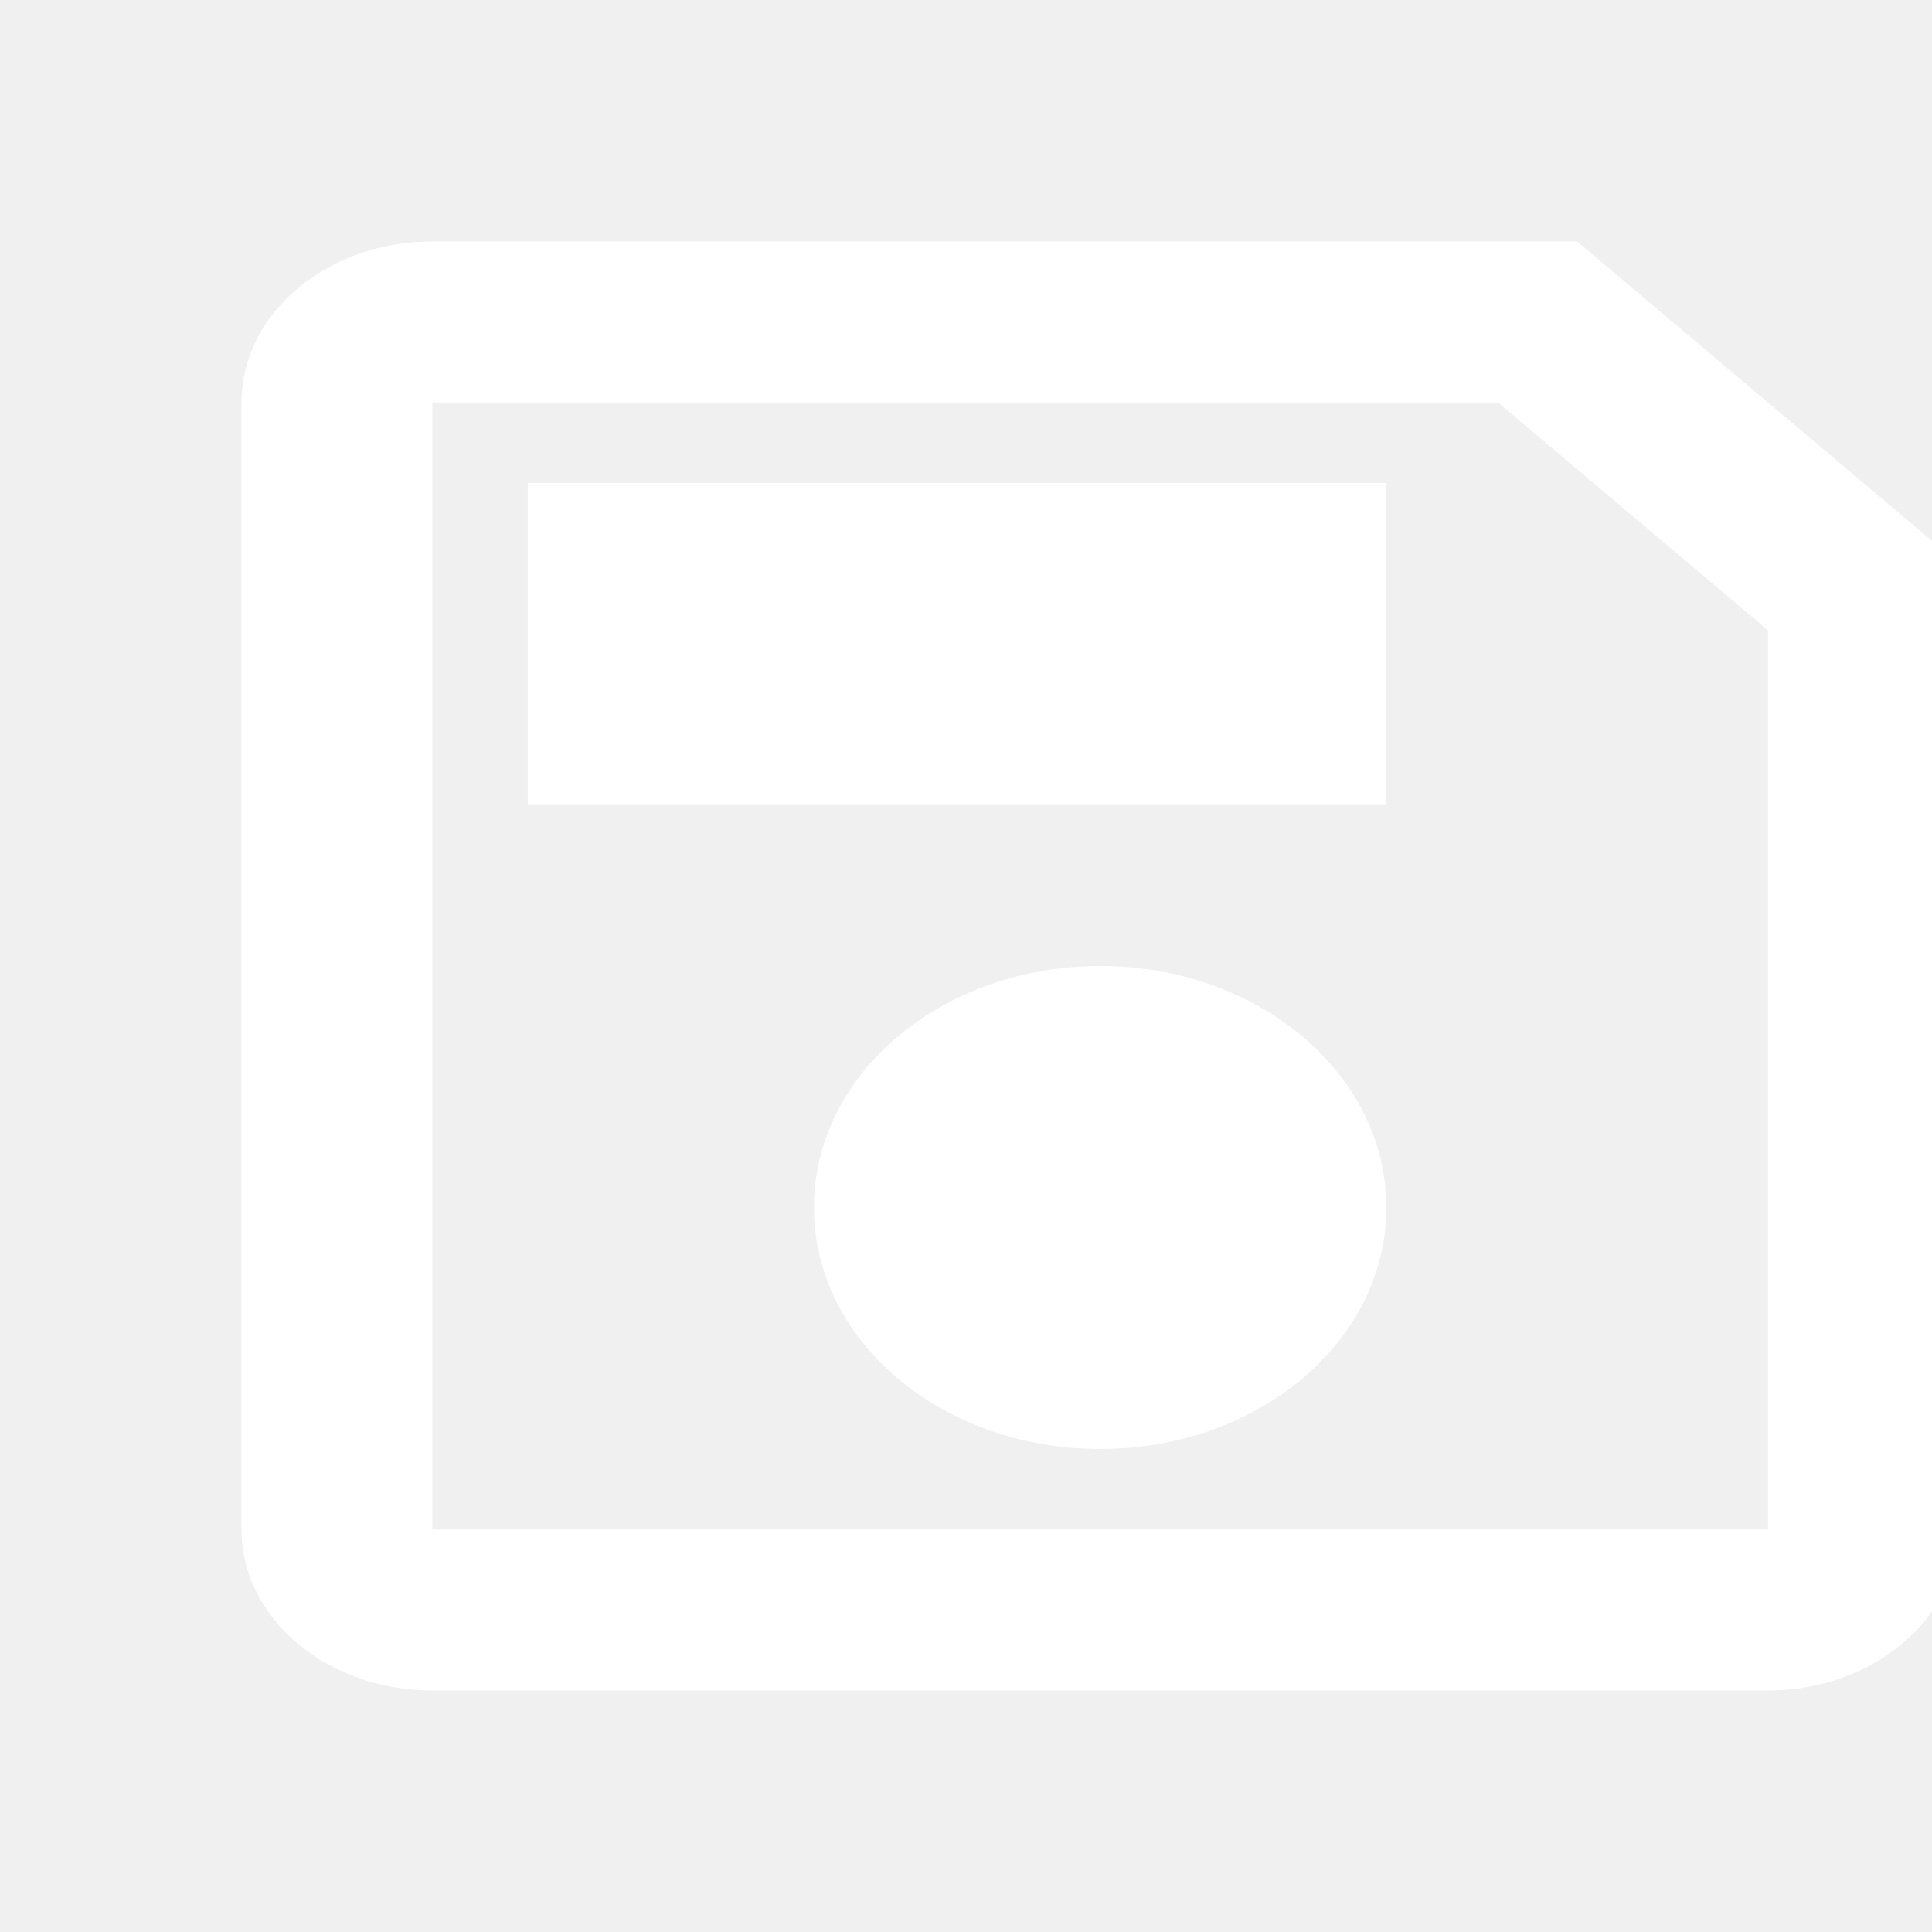
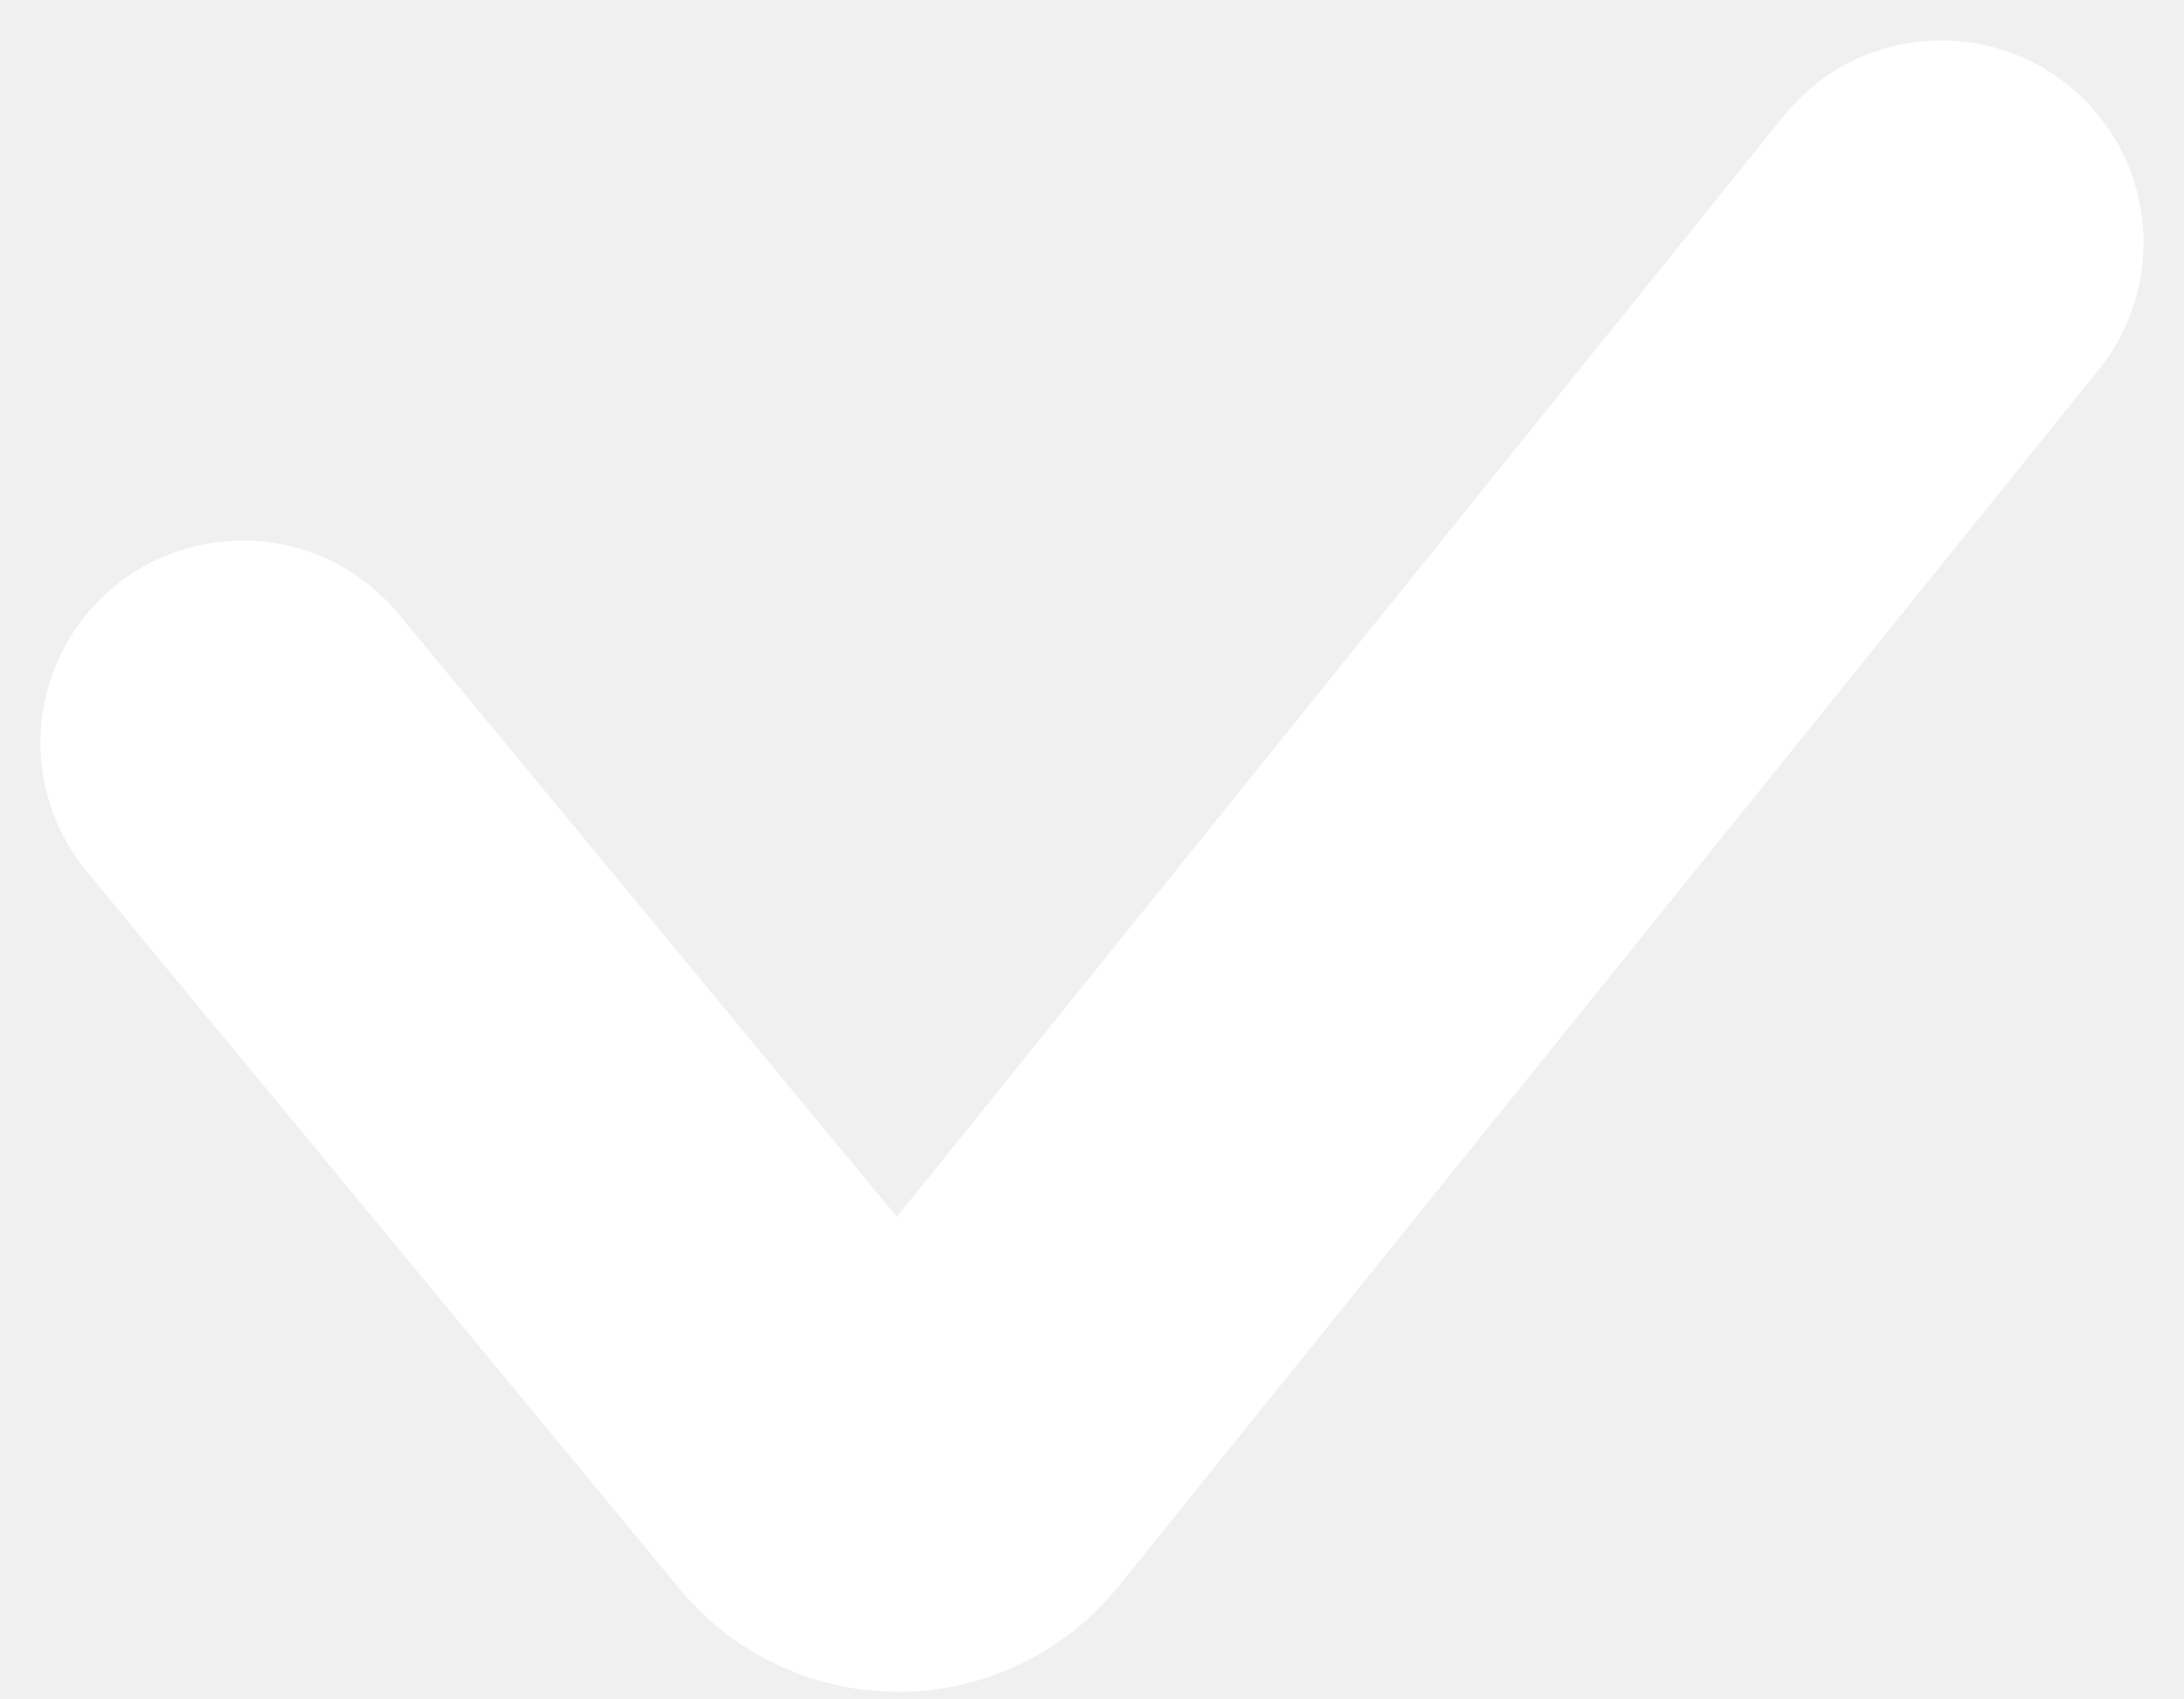
- <svg xmlns="http://www.w3.org/2000/svg" width="24" height="24" viewBox="0 0 24 24" fill="none">
-   <g clip-path="url(#clip0_51_14)">
-     <path d="M19.593 3H5.37C4.055 3 3 3.9 3 5V19C3 20.1 4.055 21 5.37 21H21.963C23.267 21 24.333 20.1 24.333 19V7L19.593 3ZM21.963 19H5.37V5H18.609L21.963 7.83V19ZM13.667 12C11.699 12 10.111 13.34 10.111 15C10.111 16.66 11.699 18 13.667 18C15.634 18 17.222 16.66 17.222 15C17.222 13.34 15.634 12 13.667 12ZM6.556 6H17.222V10H6.556V6Z" fill="white" />
-   </g>
-   <defs>
-     <clipPath id="clip0_51_14">
-       <rect width="24" height="24" fill="white" />
-     </clipPath>
-   </defs>
+ <svg xmlns="http://www.w3.org/2000/svg" width="27" height="21" viewBox="0 0 27 21" fill="none">
+   <path d="M3 9.183L10.331 18.055C10.734 18.543 11.484 18.538 11.881 18.045L24 3" stroke="white" stroke-width="5" stroke-linecap="round" />
</svg>
